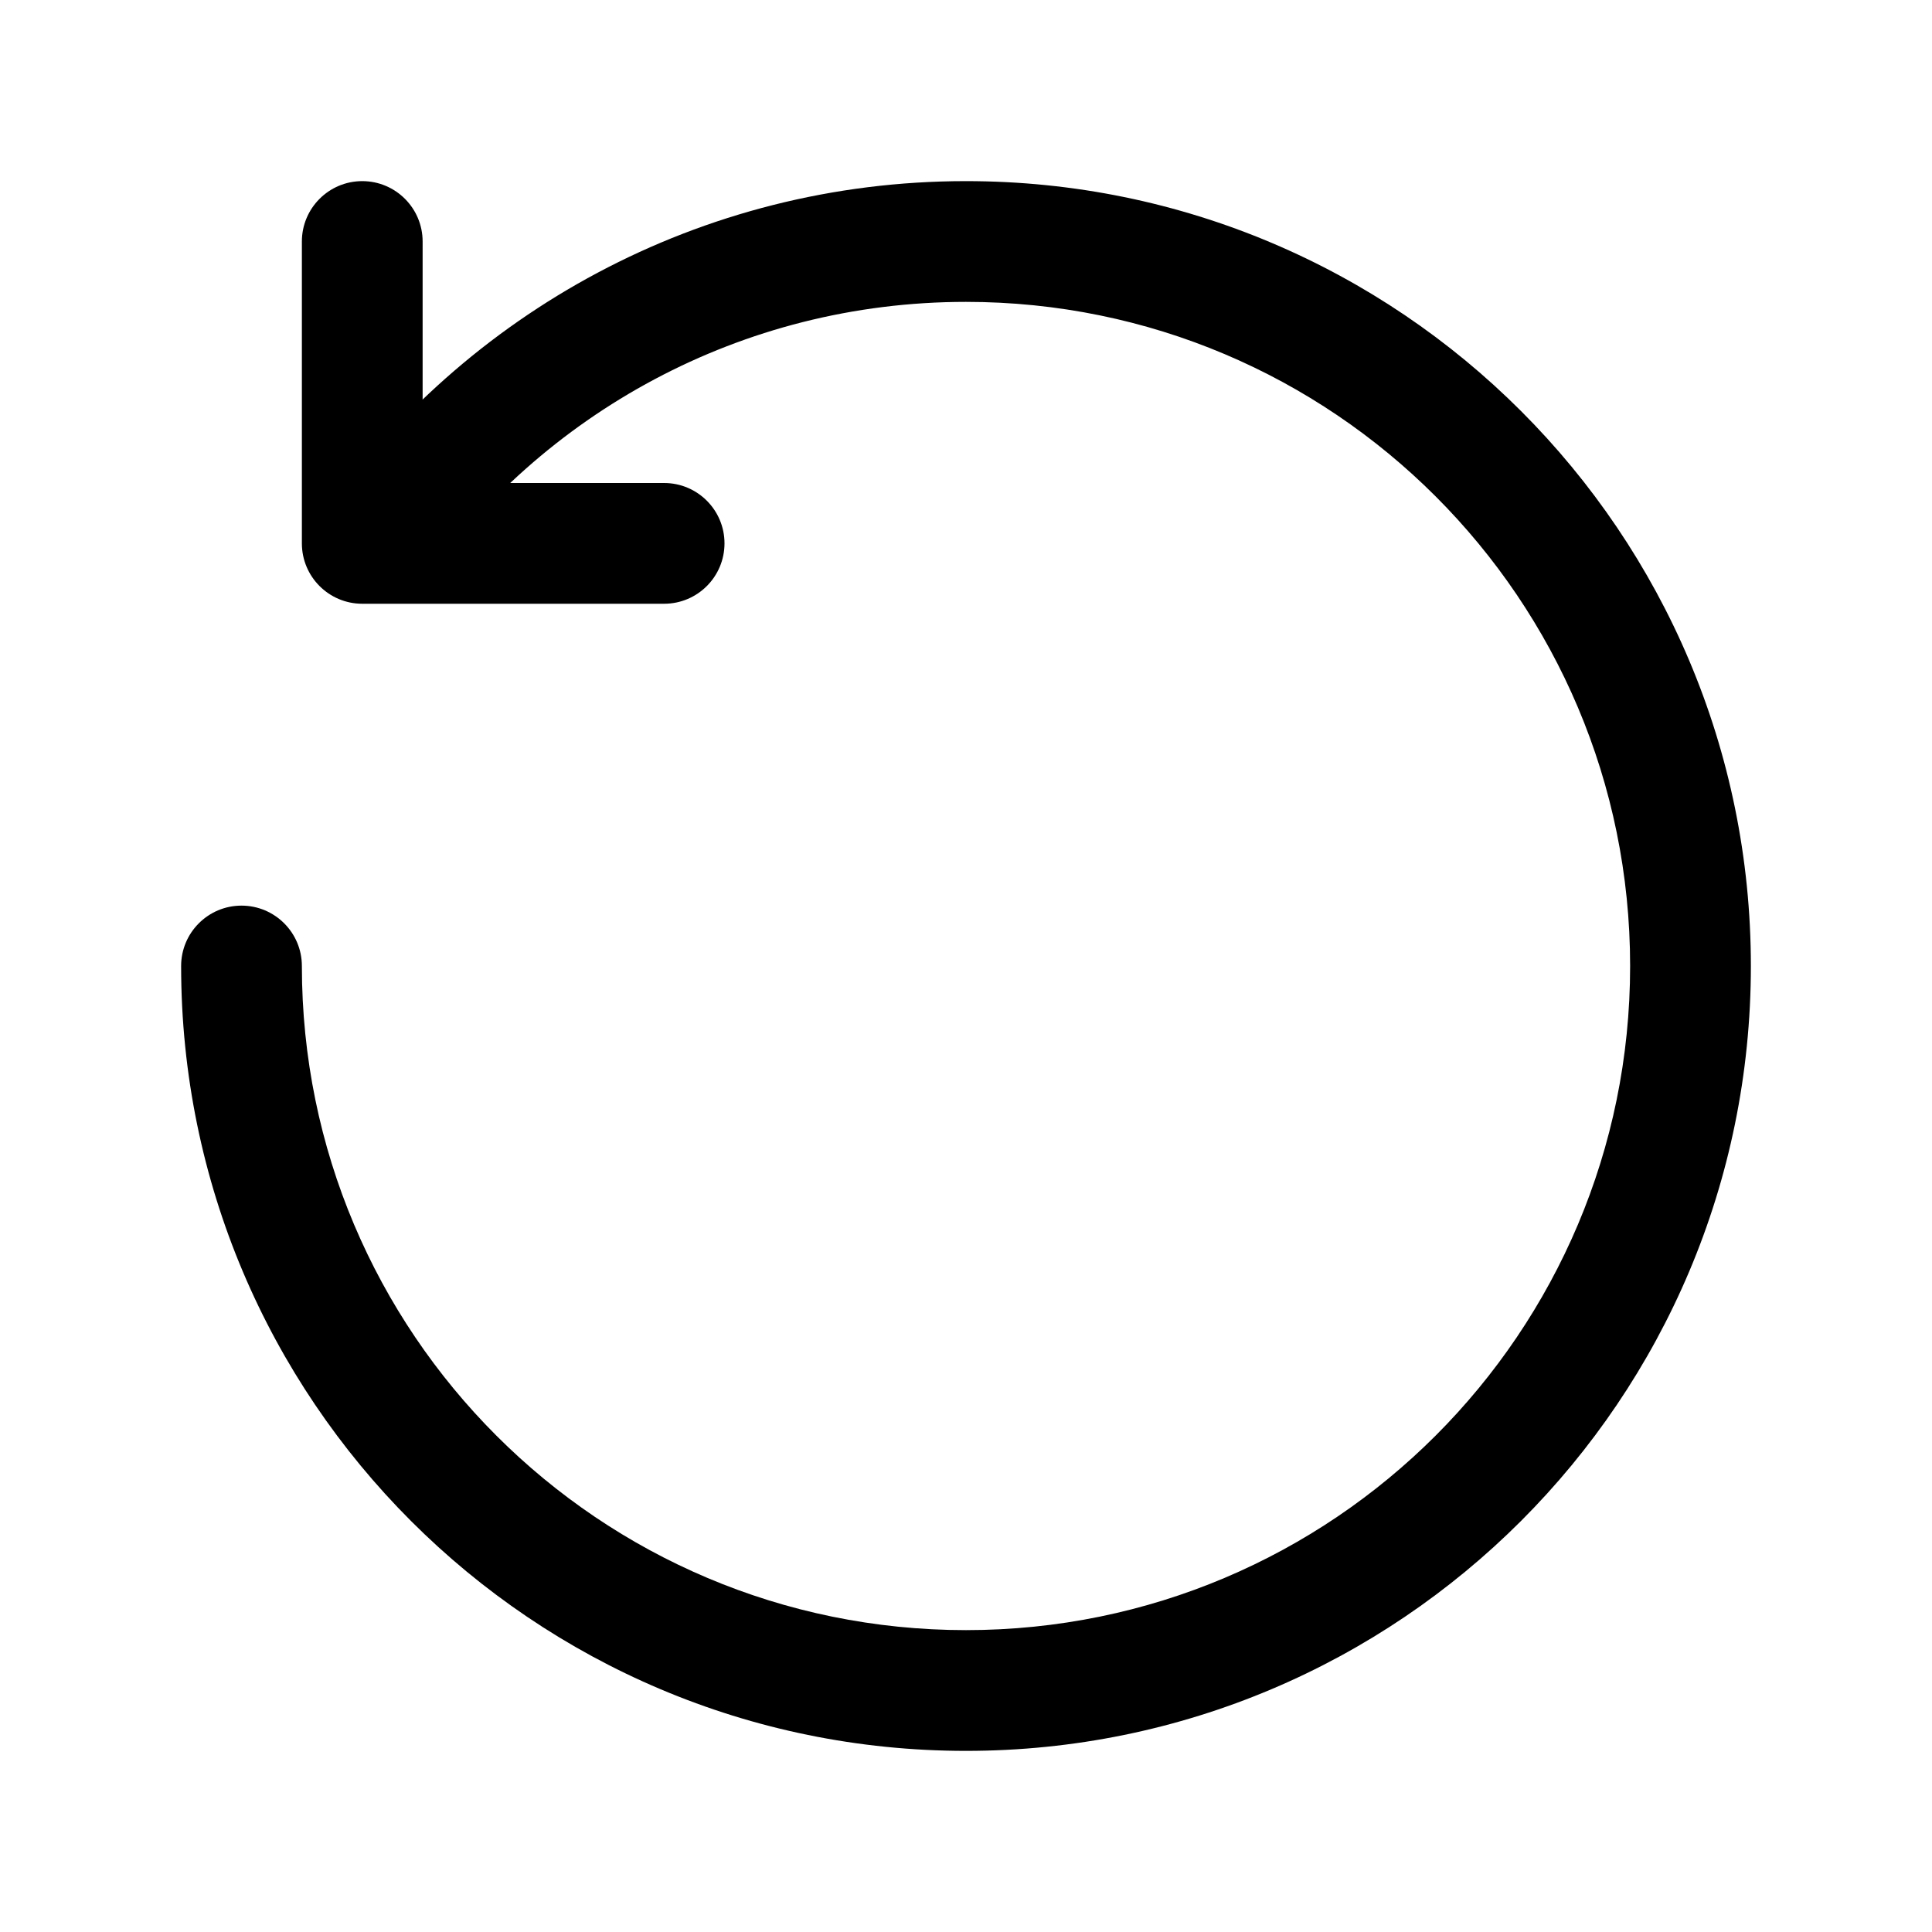
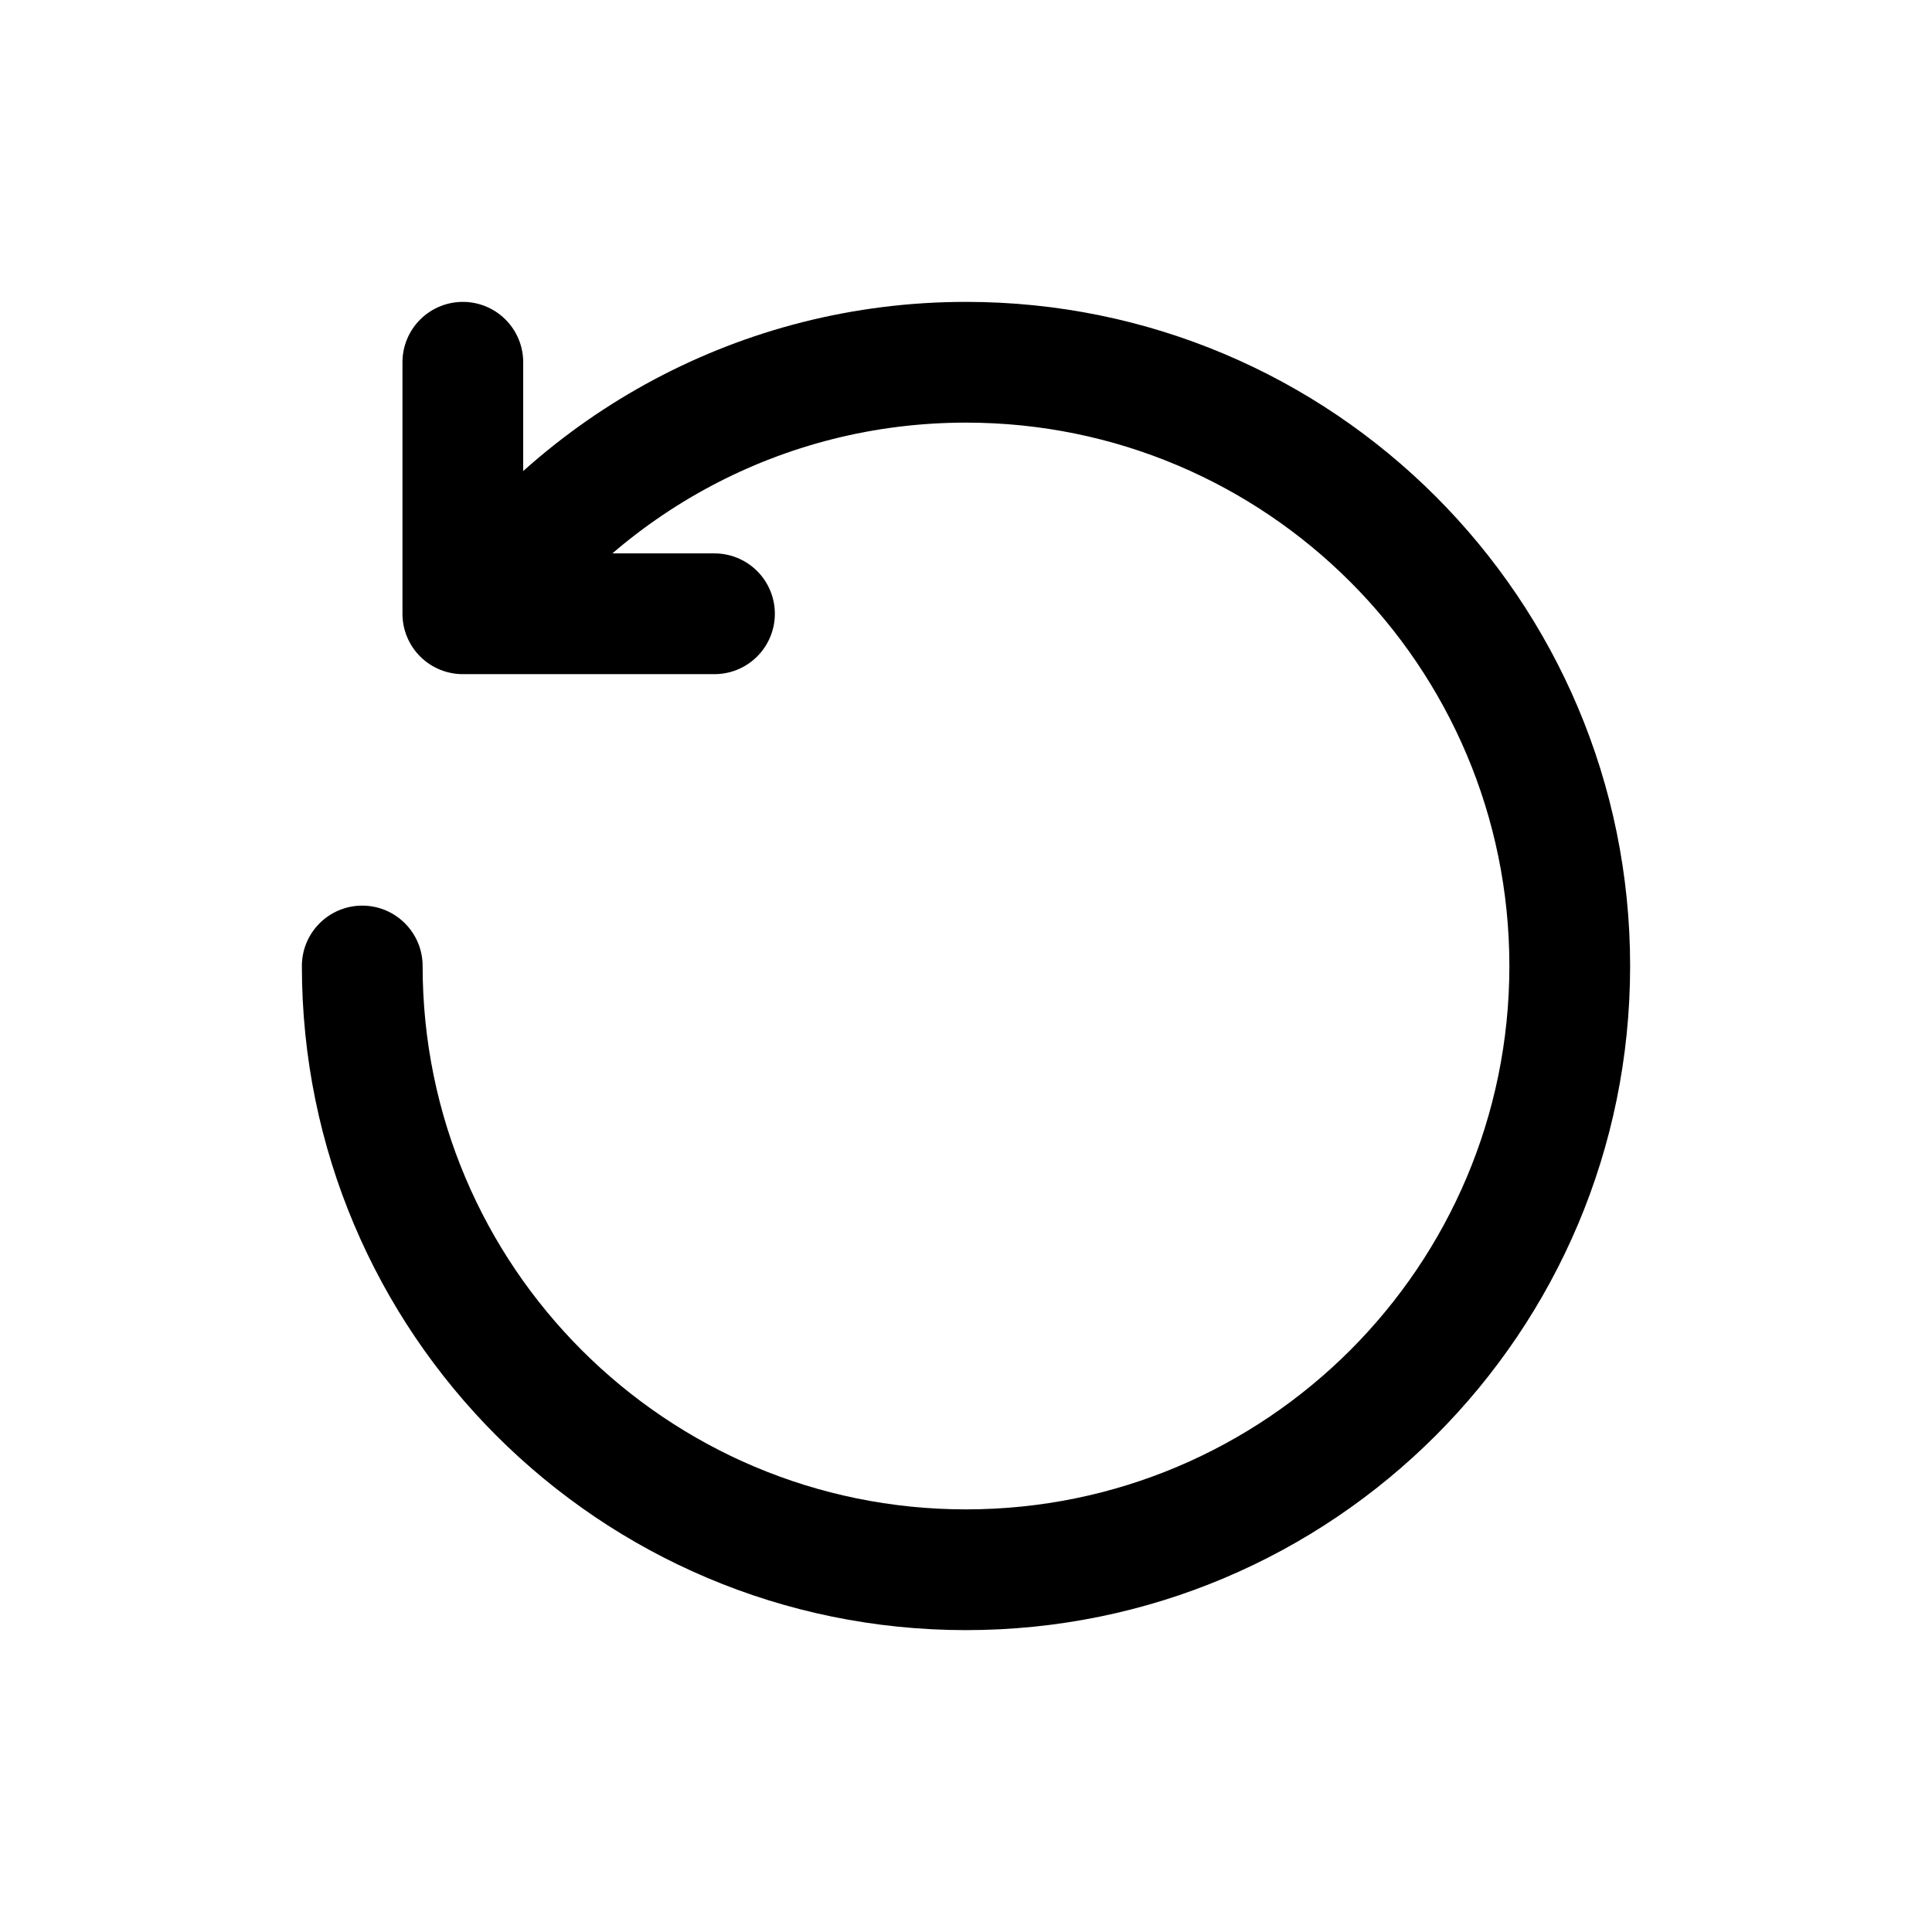
<svg xmlns="http://www.w3.org/2000/svg" width="16" height="16" viewBox="0 0 16 16" fill="none">
-   <path d="M1.5 8C1.5 7.724 1.724 7.5 2 7.5C2.276 7.5 2.5 7.724 2.5 8C2.5 11.038 4.962 13.5 8 13.5C11.038 13.5 13.5 11.038 13.5 8C13.5 4.962 11.038 2.5 8 2.5C6.135 2.5 4.487 3.428 3.491 4.85L3.082 4.562L2.672 4.275C3.846 2.598 5.795 1.5 8 1.5C11.59 1.5 14.5 4.41 14.5 8C14.5 11.59 11.59 14.5 8 14.5C4.41 14.5 1.5 11.59 1.5 8Z" fill="black" />
-   <path d="M2.5 2C2.5 1.724 2.724 1.5 3 1.5C3.276 1.5 3.5 1.724 3.5 2V4H5.5C5.776 4 6 4.224 6 4.5C6 4.776 5.776 5 5.5 5H3C2.724 5 2.5 4.776 2.5 4.5V2Z" fill="black" />
+   <path d="M3.5 8C3.5 7.724 3.276 7.5 3 7.5C2.724 7.5 2.5 7.724 2.5 8H3H3.5ZM3.901 5.135L4.311 5.422C5.125 4.259 6.474 3.5 8 3.5V3V2.5C6.134 2.5 4.485 3.43 3.492 4.849L3.901 5.135ZM8 3V3.5C10.485 3.5 12.5 5.515 12.5 8H13H13.5C13.5 4.962 11.038 2.5 8 2.5V3ZM13 8H12.5C12.5 10.485 10.485 12.5 8 12.5V13V13.5C11.038 13.5 13.5 11.038 13.5 8H13ZM8 13V12.5C5.515 12.5 3.5 10.485 3.5 8H3H2.5C2.5 11.038 4.962 13.5 8 13.5V13Z" fill="black" />
+   <path d="M5.917 5.083H3.833V3" stroke="black" stroke-linecap="round" stroke-linejoin="round" />
</svg>
